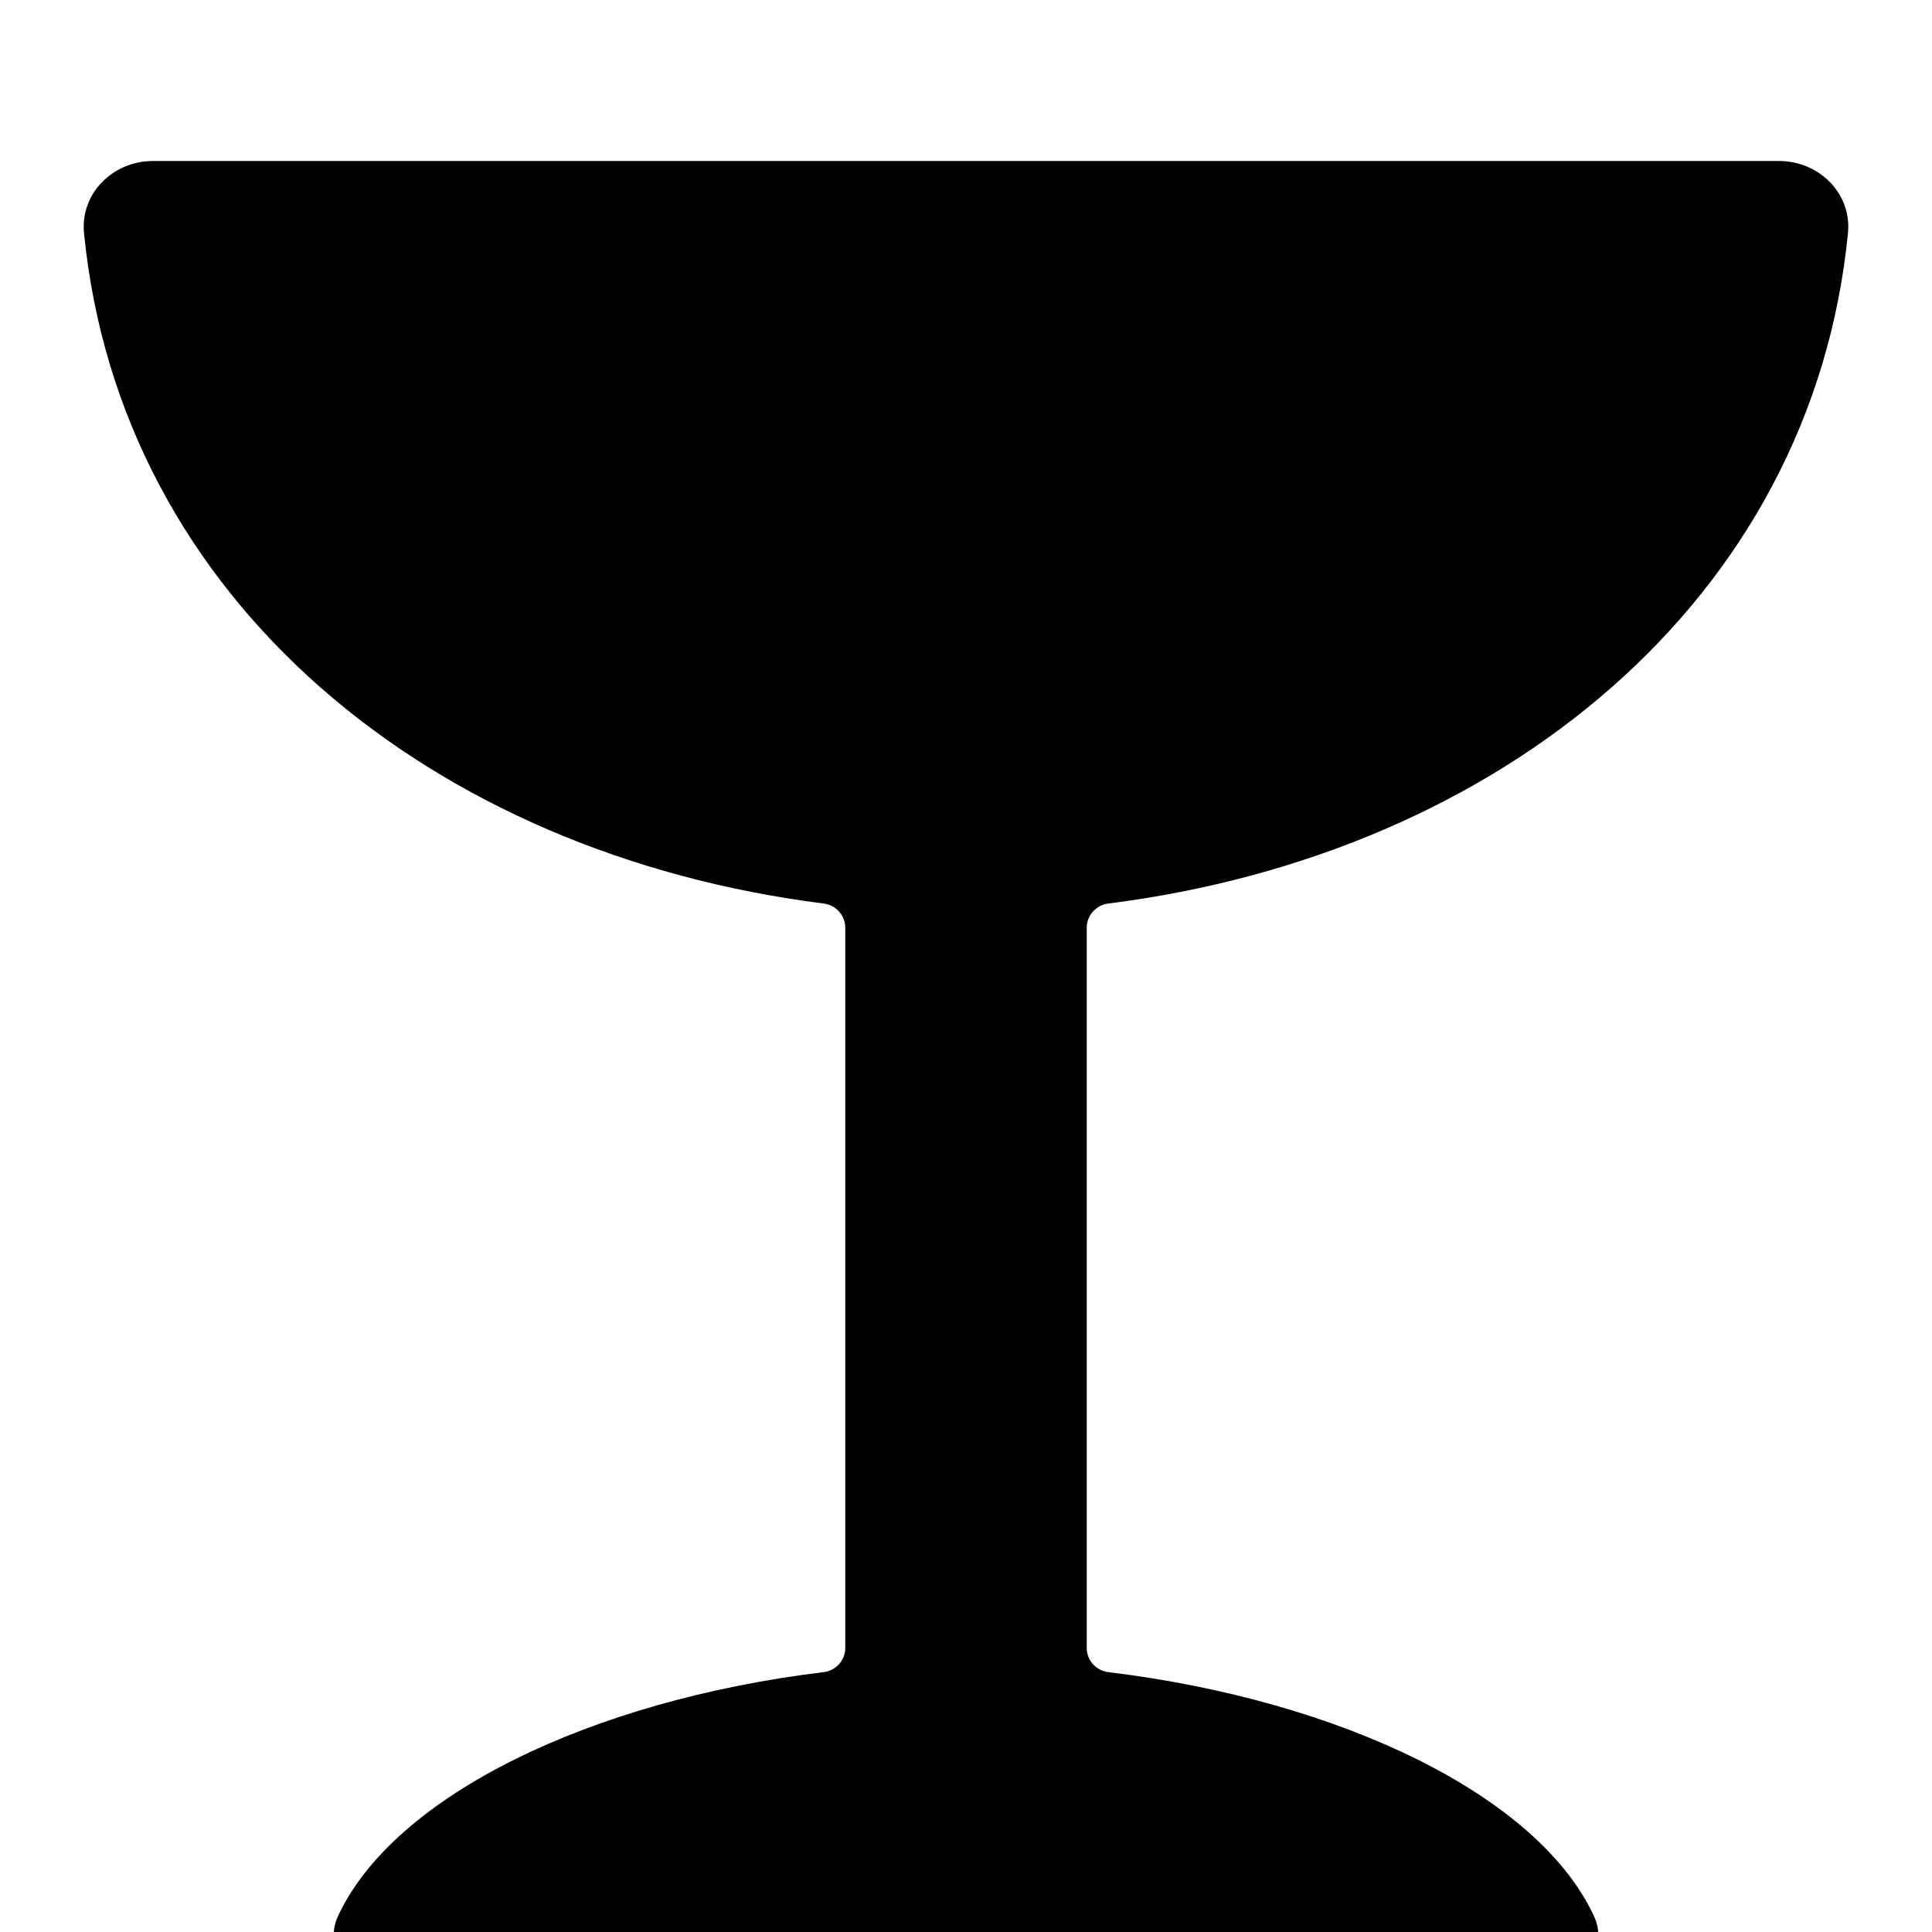
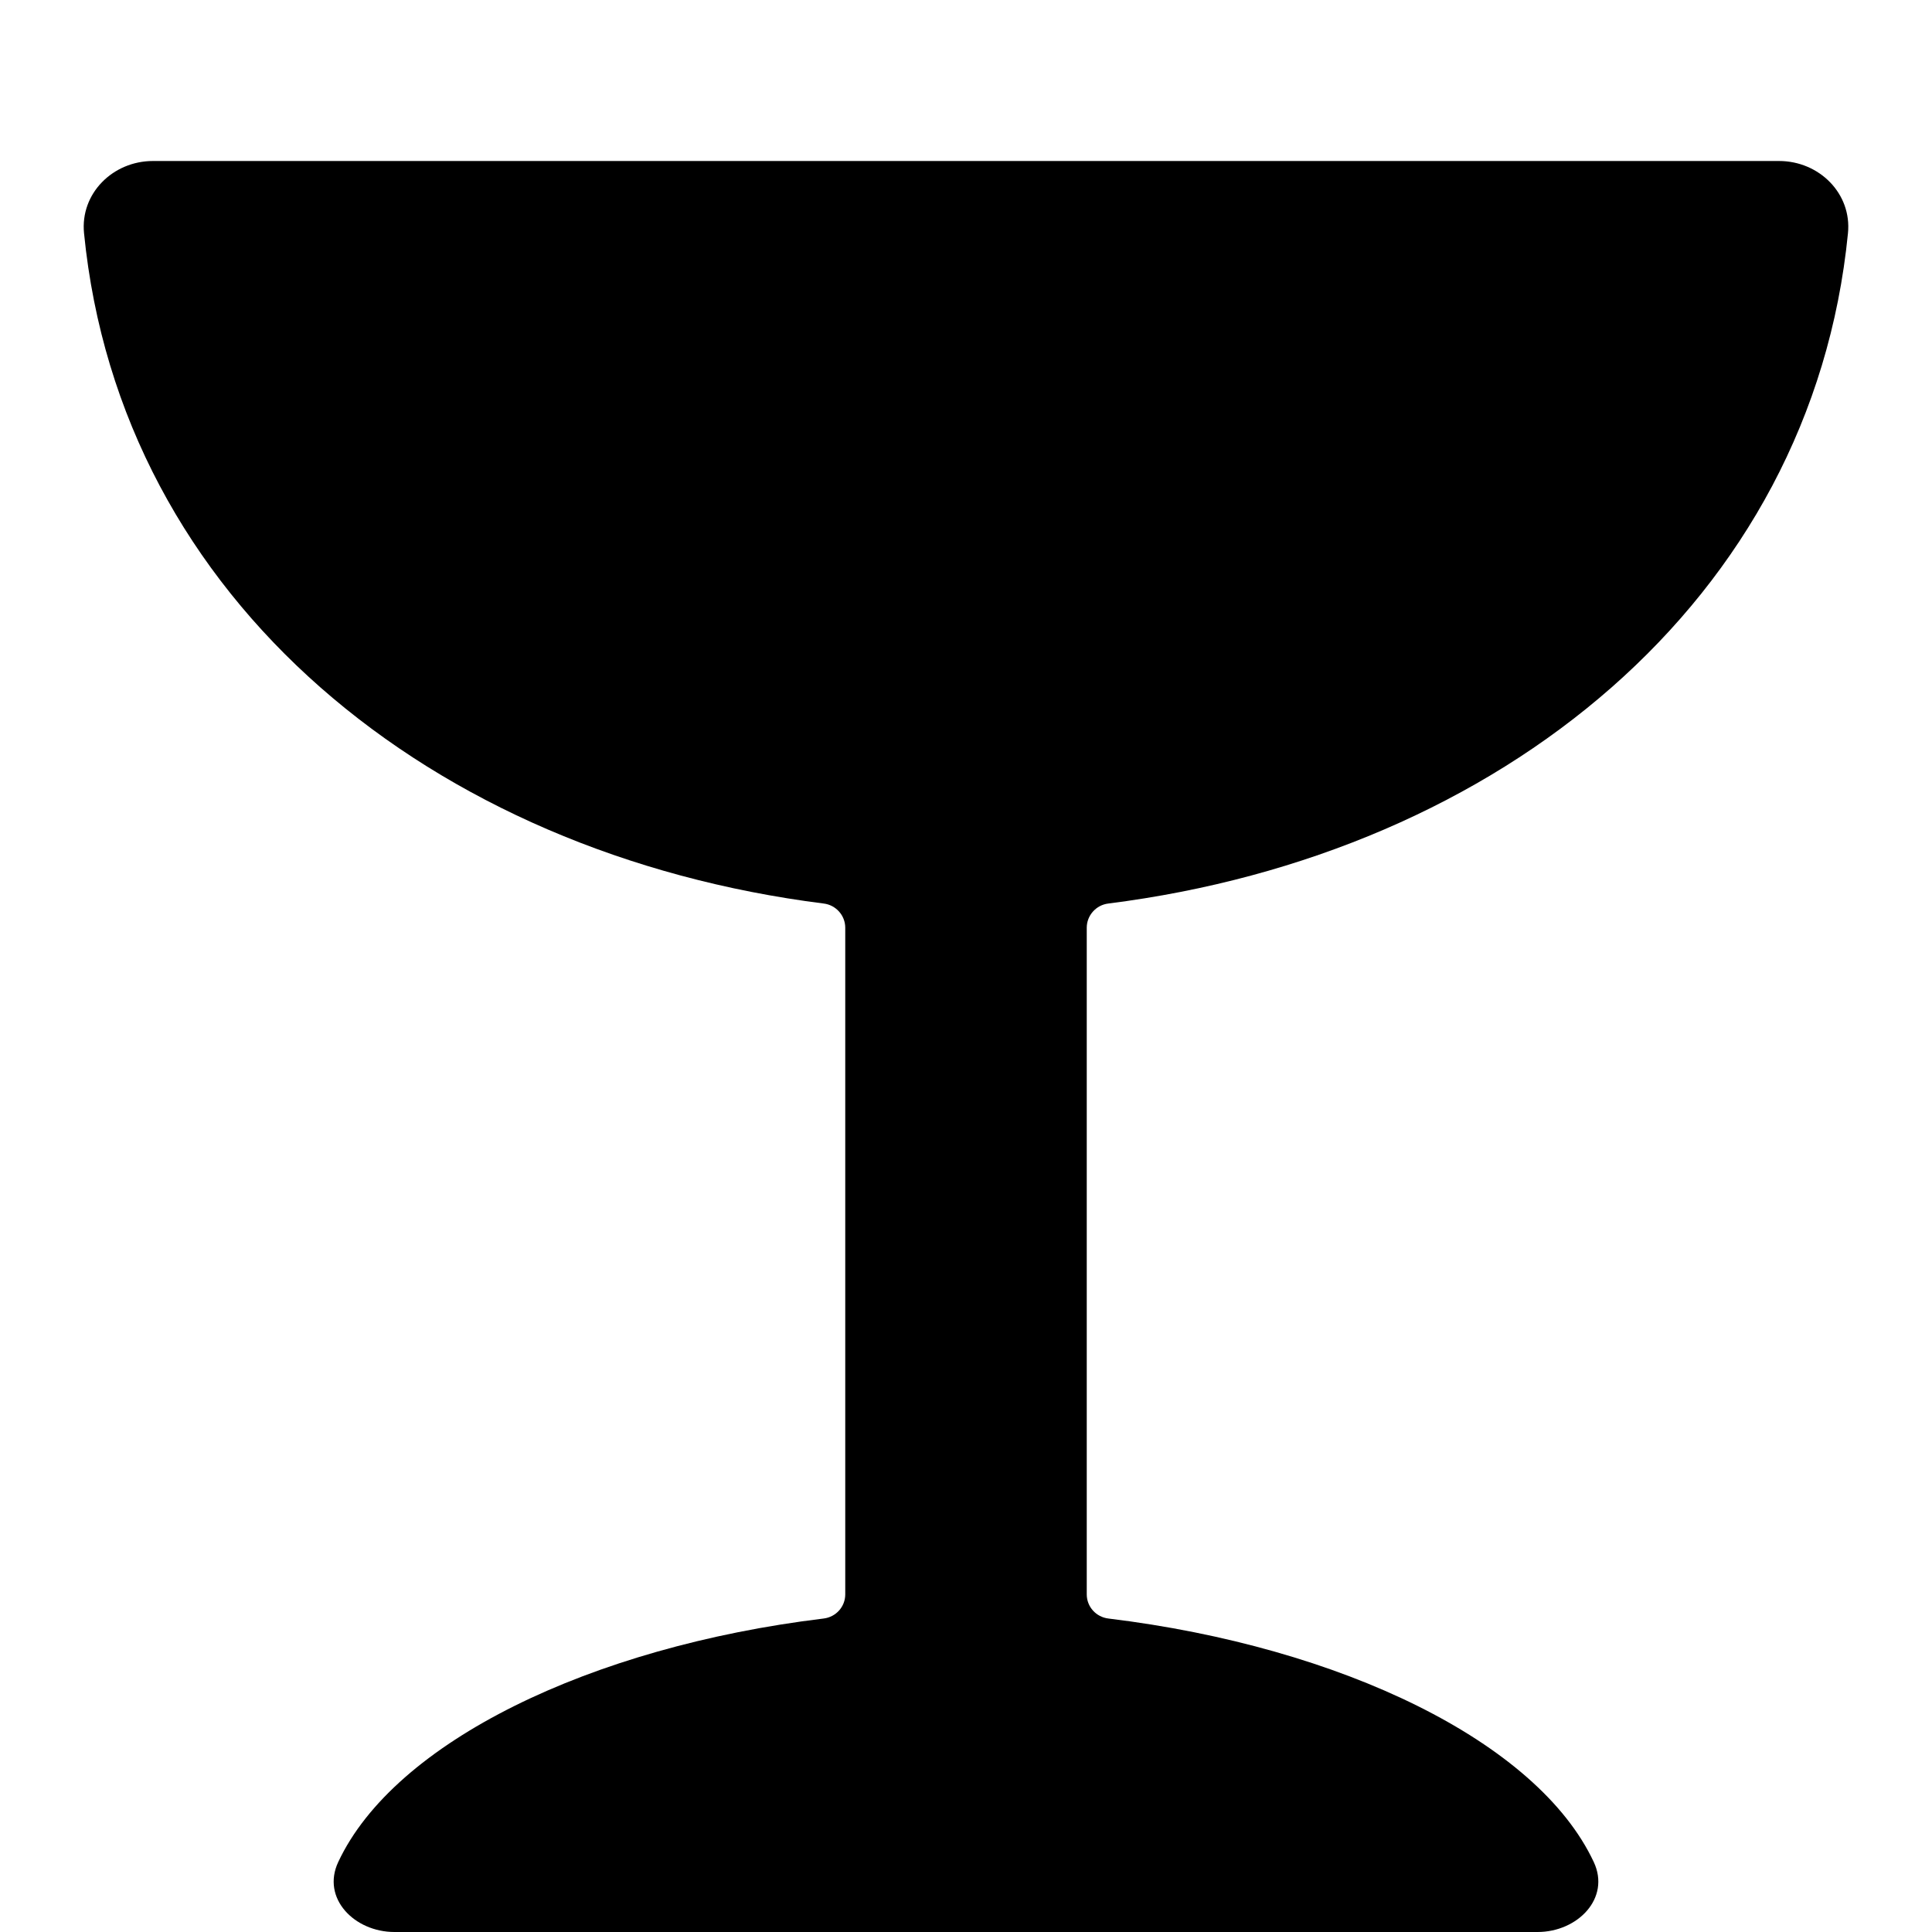
<svg xmlns="http://www.w3.org/2000/svg" width="12" height="12" viewBox="0 0 12 12">
-   <path fill="currentColor" d="M0.95 1L11.05 1C11.299 1 11.503 1.202 11.478 1.449C11.253 3.728 9.319 5.304 6.884 5.612C6.808 5.621 6.75 5.686 6.75 5.762L6.75 10.236C6.75 10.313 6.808 10.377 6.885 10.386C8.333 10.562 9.55 11.153 9.899 11.898C10.005 12.123 9.799 12.333 9.55 12.333L2.45 12.333C2.201 12.333 1.995 12.123 2.101 11.898C2.45 11.153 3.667 10.562 5.115 10.386C5.192 10.377 5.25 10.313 5.25 10.236L5.25 5.762C5.25 5.686 5.192 5.621 5.116 5.612C2.681 5.304 0.747 3.728 0.522 1.449C0.497 1.202 0.701 1 0.95 1Z" />
+   <path fill="currentColor" d="M0.95 1L11.05 1C11.299 1 11.503 1.202 11.478 1.449C11.253 3.728 9.319 5.304 6.884 5.612C6.808 5.621 6.75 5.686 6.75 5.762L6.75 9.903C6.75 9.98 6.808 10.044 6.885 10.053C8.333 10.229 9.55 10.82 9.899 11.565C10.005 11.79 9.799 12 9.55 12L2.45 12C2.201 12 1.995 11.79 2.101 11.565C2.45 10.82 3.667 10.229 5.115 10.053C5.192 10.044 5.25 9.98 5.25 9.903L5.25 5.762C5.25 5.686 5.192 5.621 5.116 5.612C2.681 5.304 0.747 3.728 0.522 1.449C0.497 1.202 0.701 1 0.95 1Z" />
</svg>
